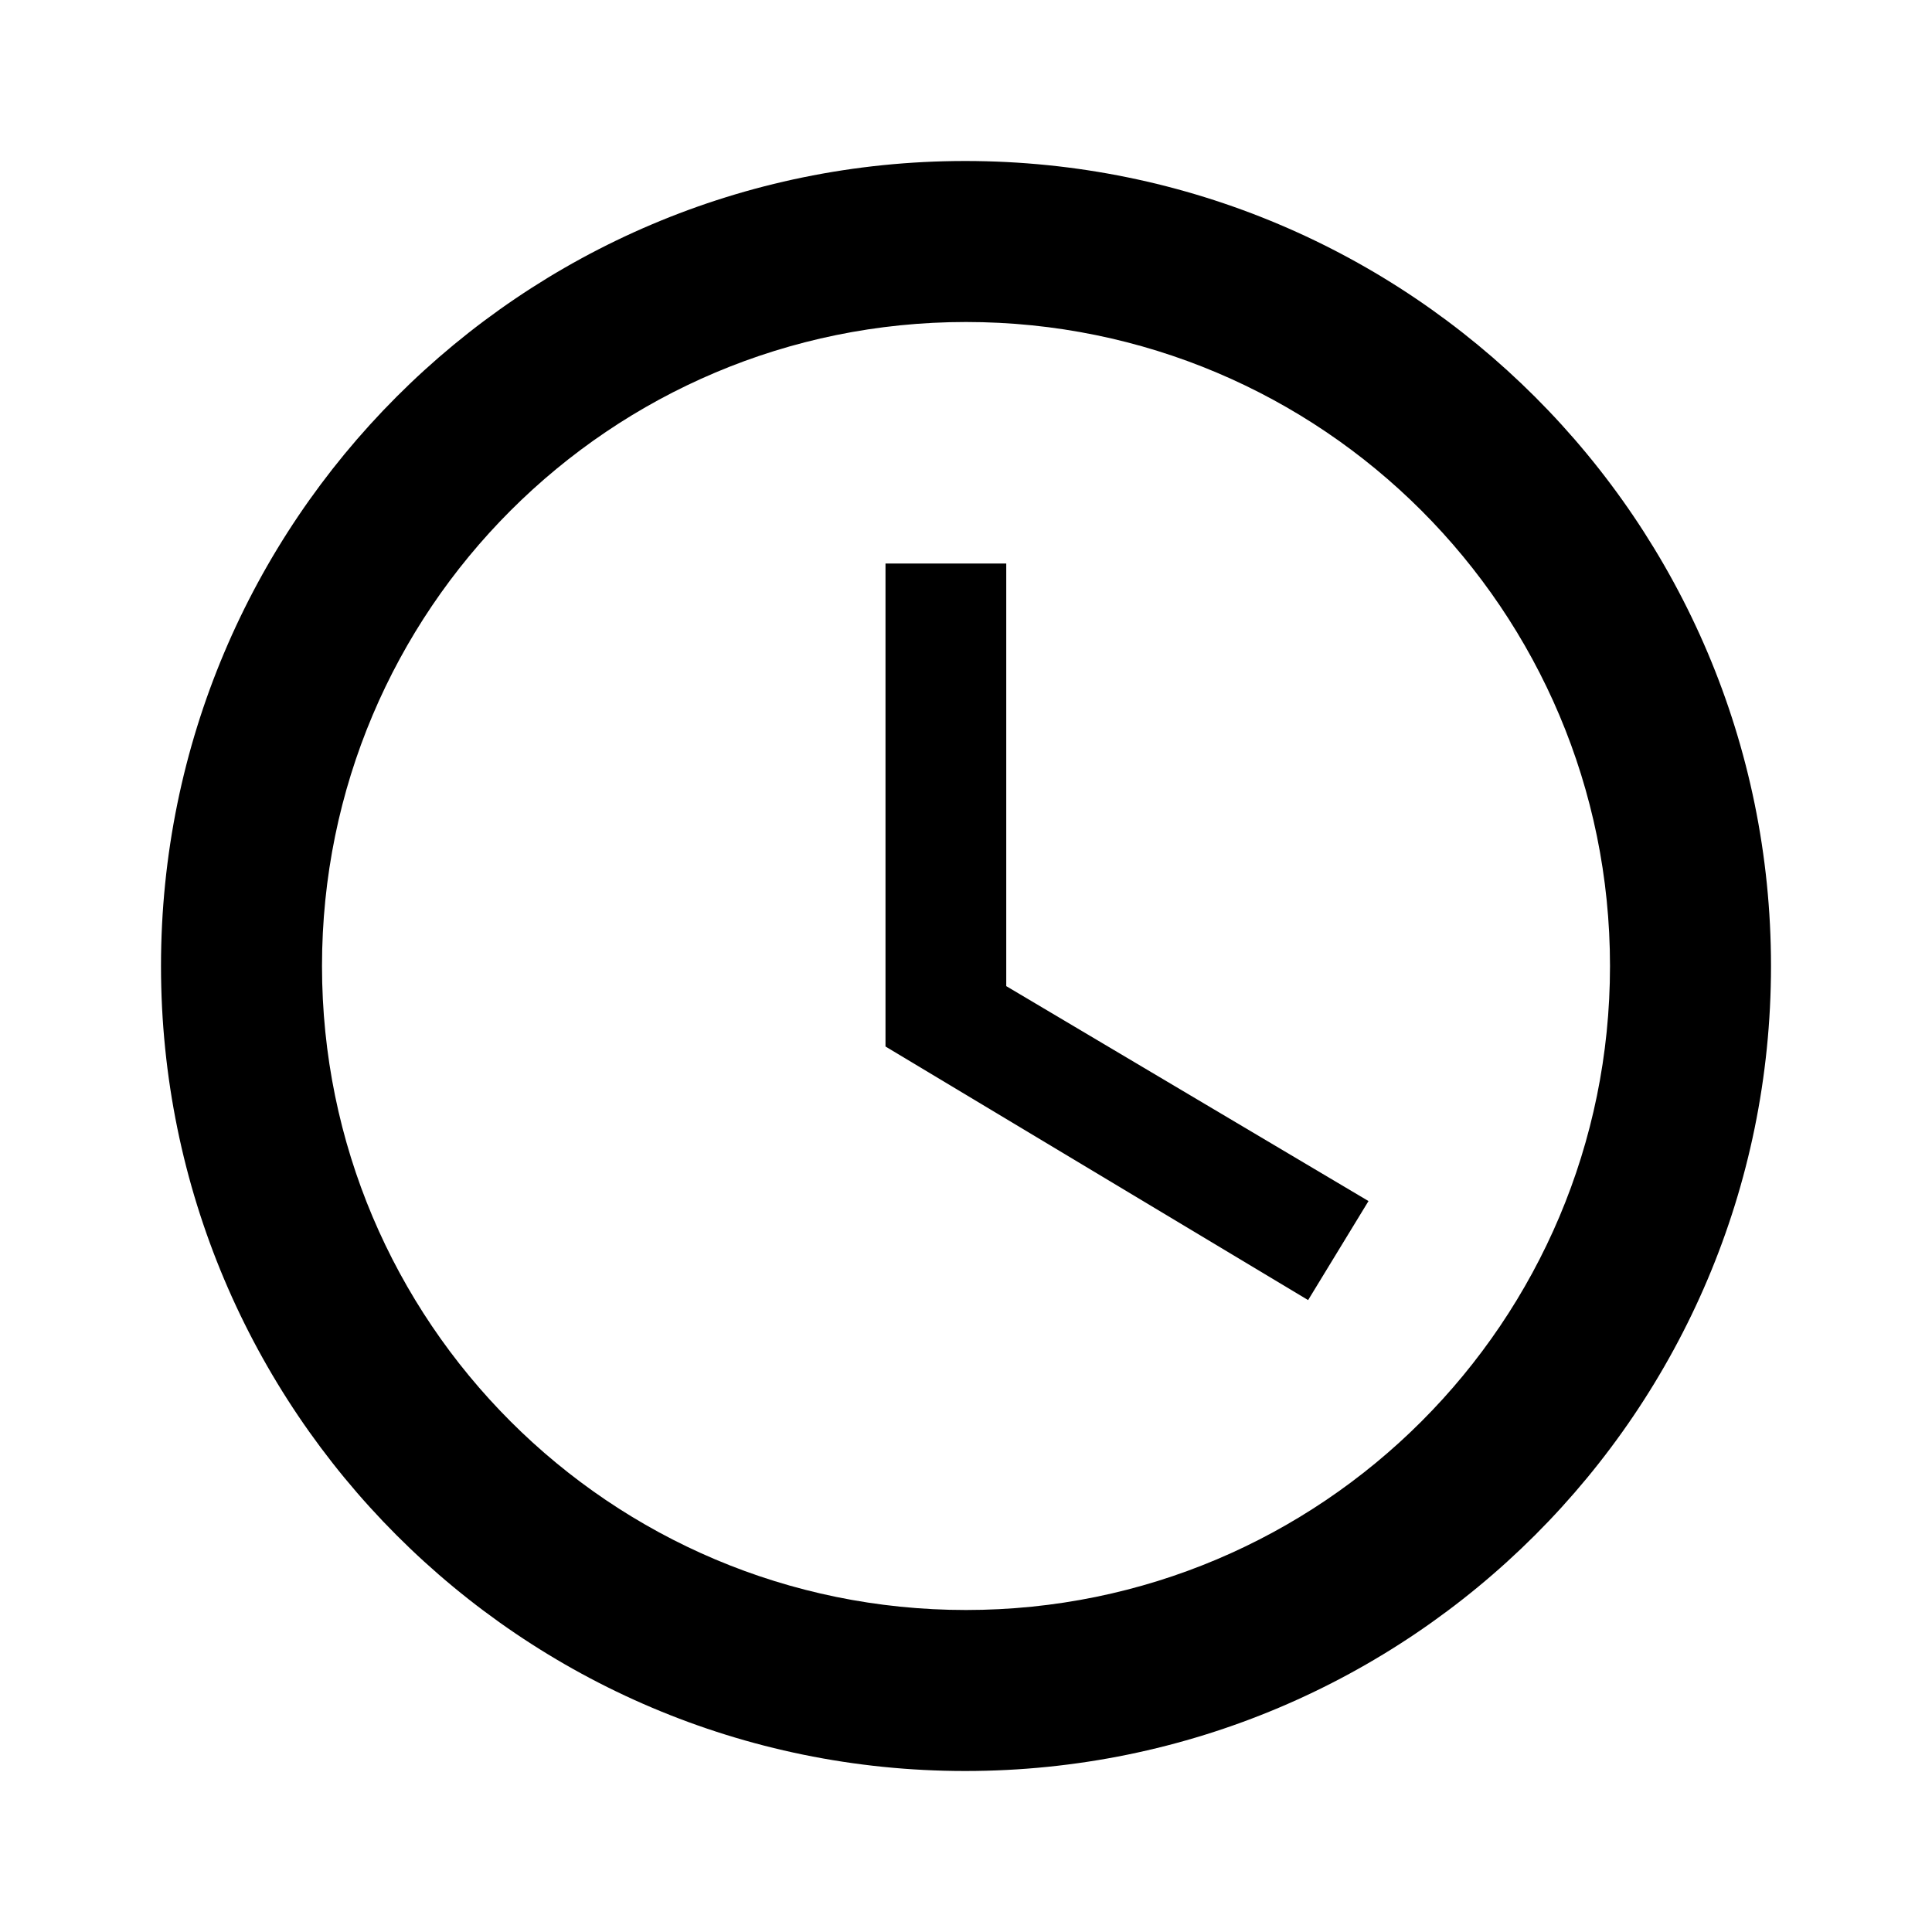
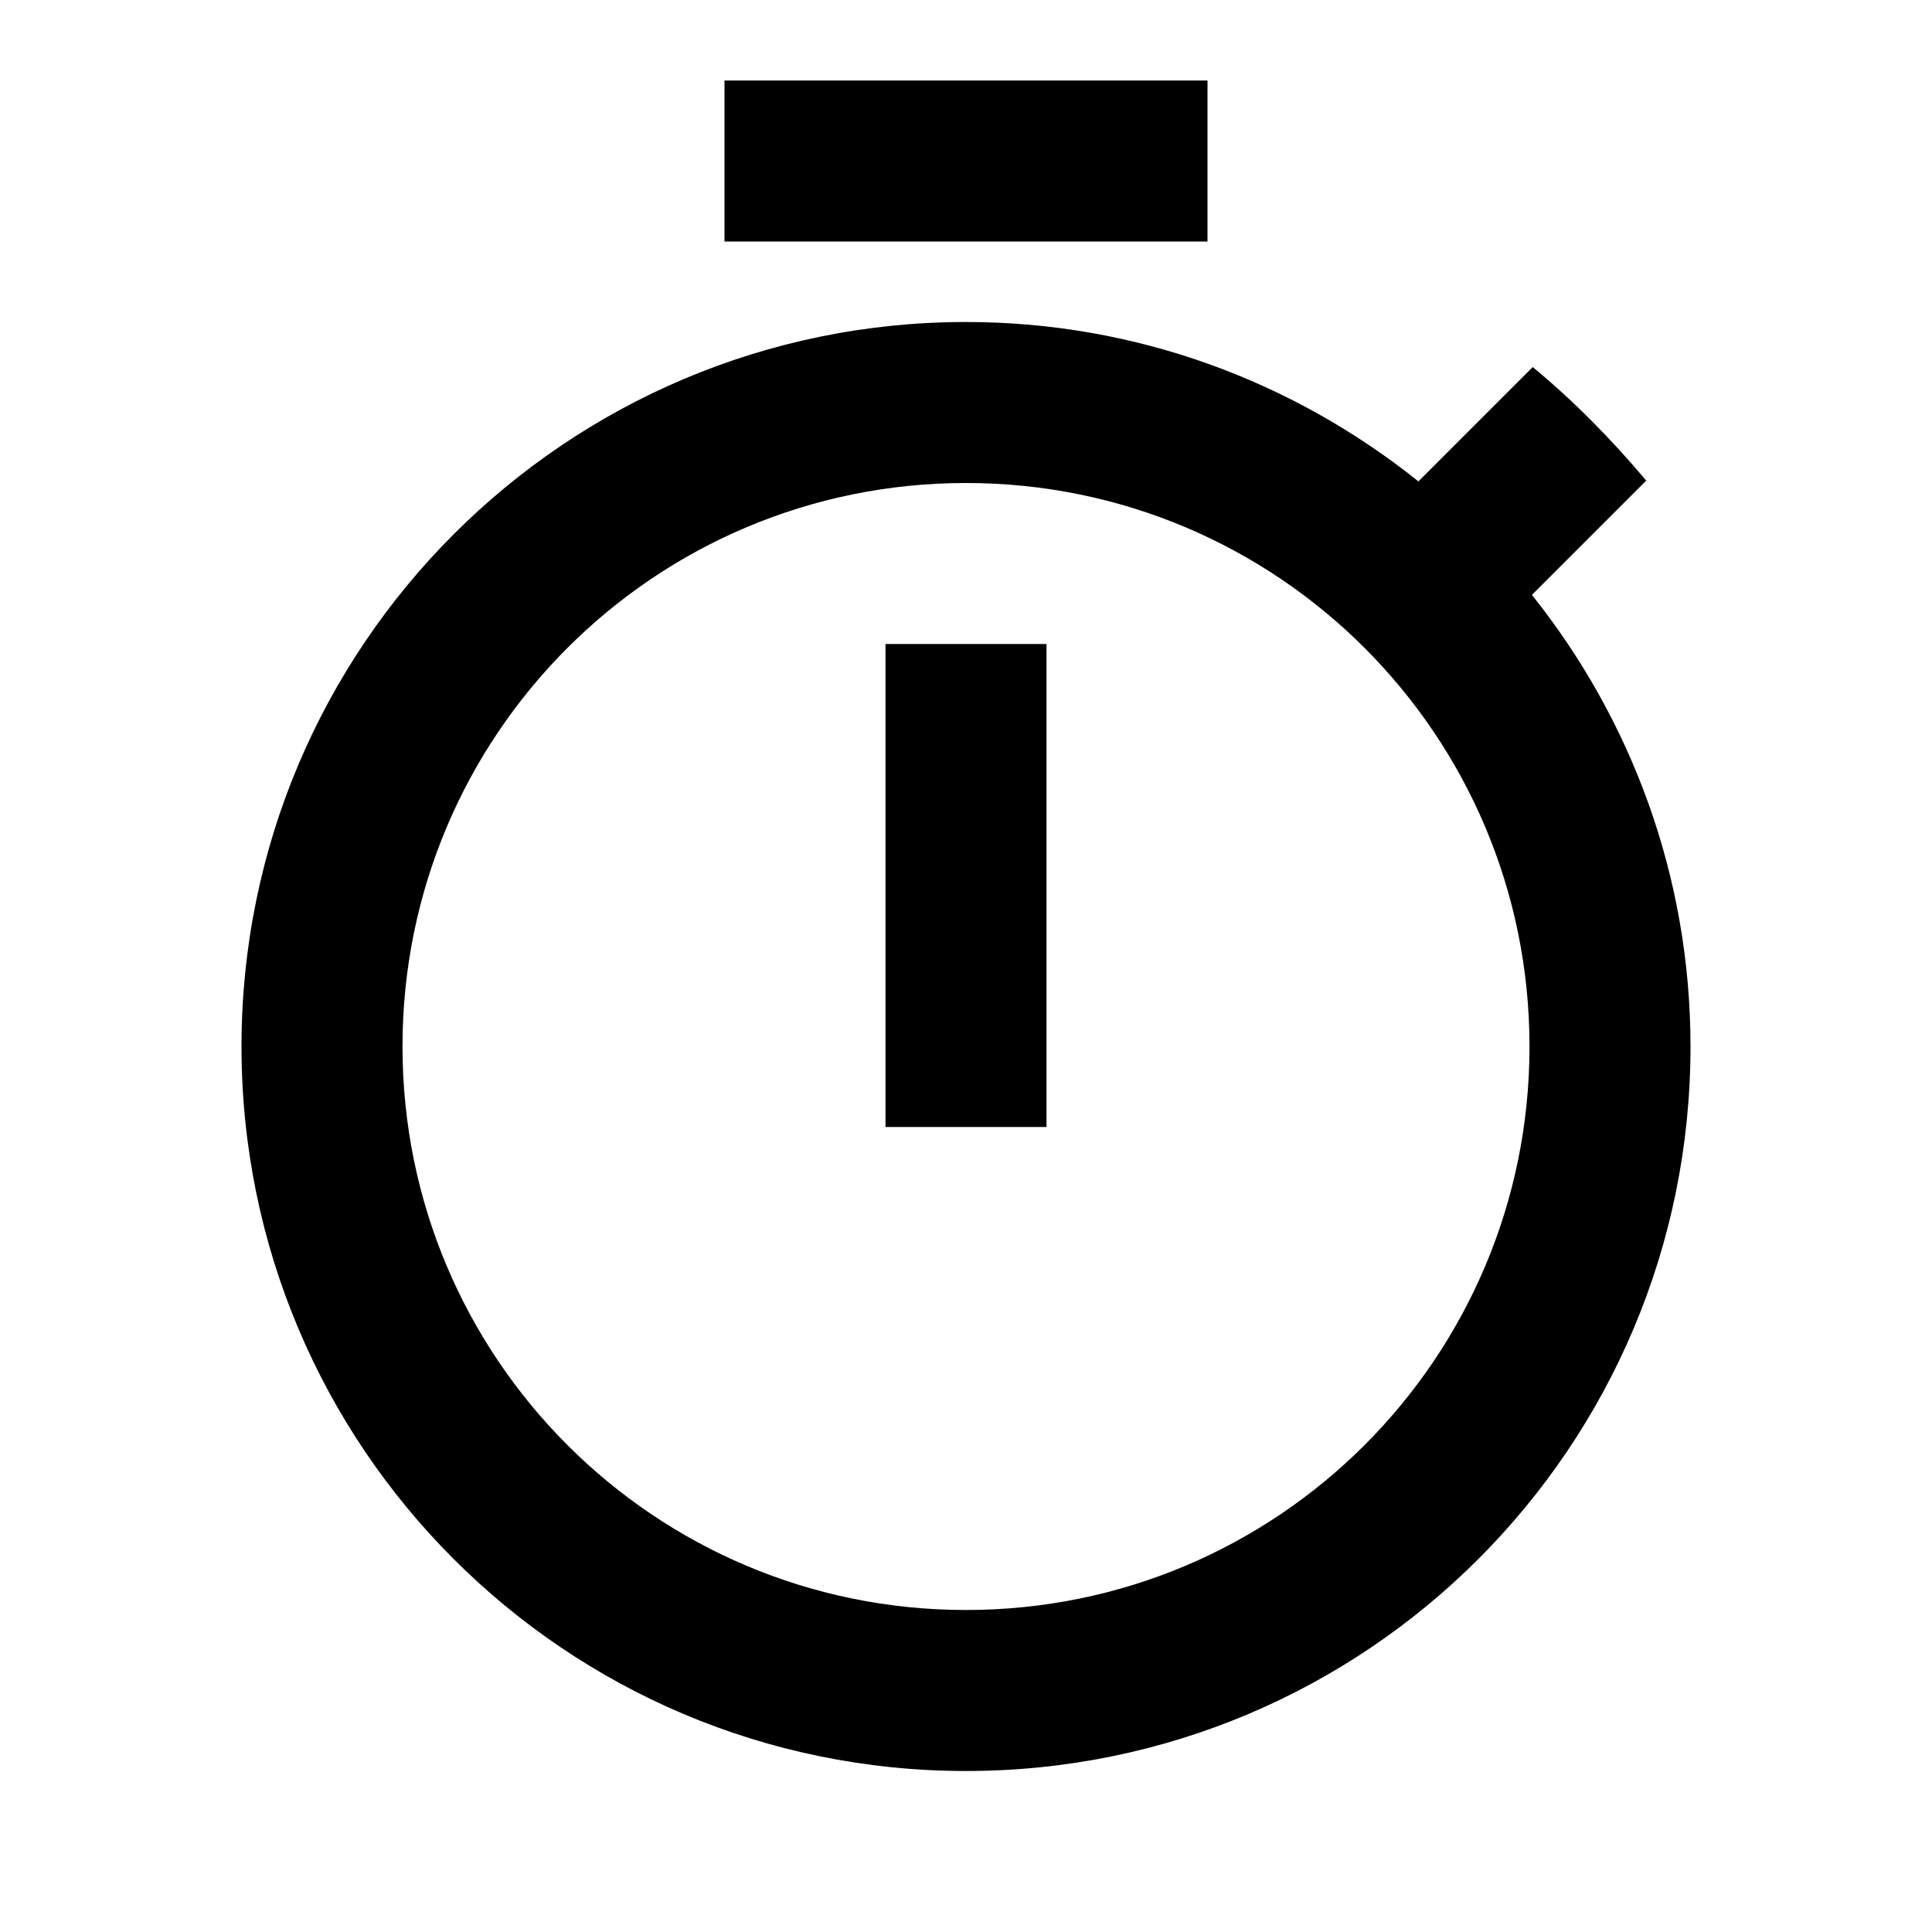
<svg xmlns="http://www.w3.org/2000/svg" width="24" height="24" viewBox="0 0 24 24" fill="none">
-   <path d="M11.99 2C6.47 2 2 6.48 2 12C2 17.52 6.47 22 11.99 22C17.52 22 22 17.52 22 12C22 6.48 17.52 2 11.99 2ZM12 20C7.58 20 4 16.42 4 12C4 7.58 7.58 4 12 4C16.42 4 20 7.58 20 12C20 16.42 16.42 20 12 20Z" fill="black" />
-   <path d="M12.5 7H11V13L16.25 16.15L17 14.92L12.5 12.25V7Z" fill="black" />
+   <path d="M15 1H9V3H15V1ZM11 14H13V8H11V14ZM19.03 7.39L20.45 5.97C20.02 5.46 19.55 4.98 19.04 4.56L17.62 5.98C16.07 4.74 14.12 4 12 4C7.03 4 3 8.03 3 13C3 17.97 7.02 22 12 22C16.98 22 21 17.97 21 13C21 10.88 20.26 8.93 19.03 7.39ZM12 20C8.13 20 5 16.87 5 13C5 9.13 8.13 6 12 6C15.87 6 19 9.13 19 13C19 16.87 15.87 20 12 20Z" fill="black" />
</svg>
